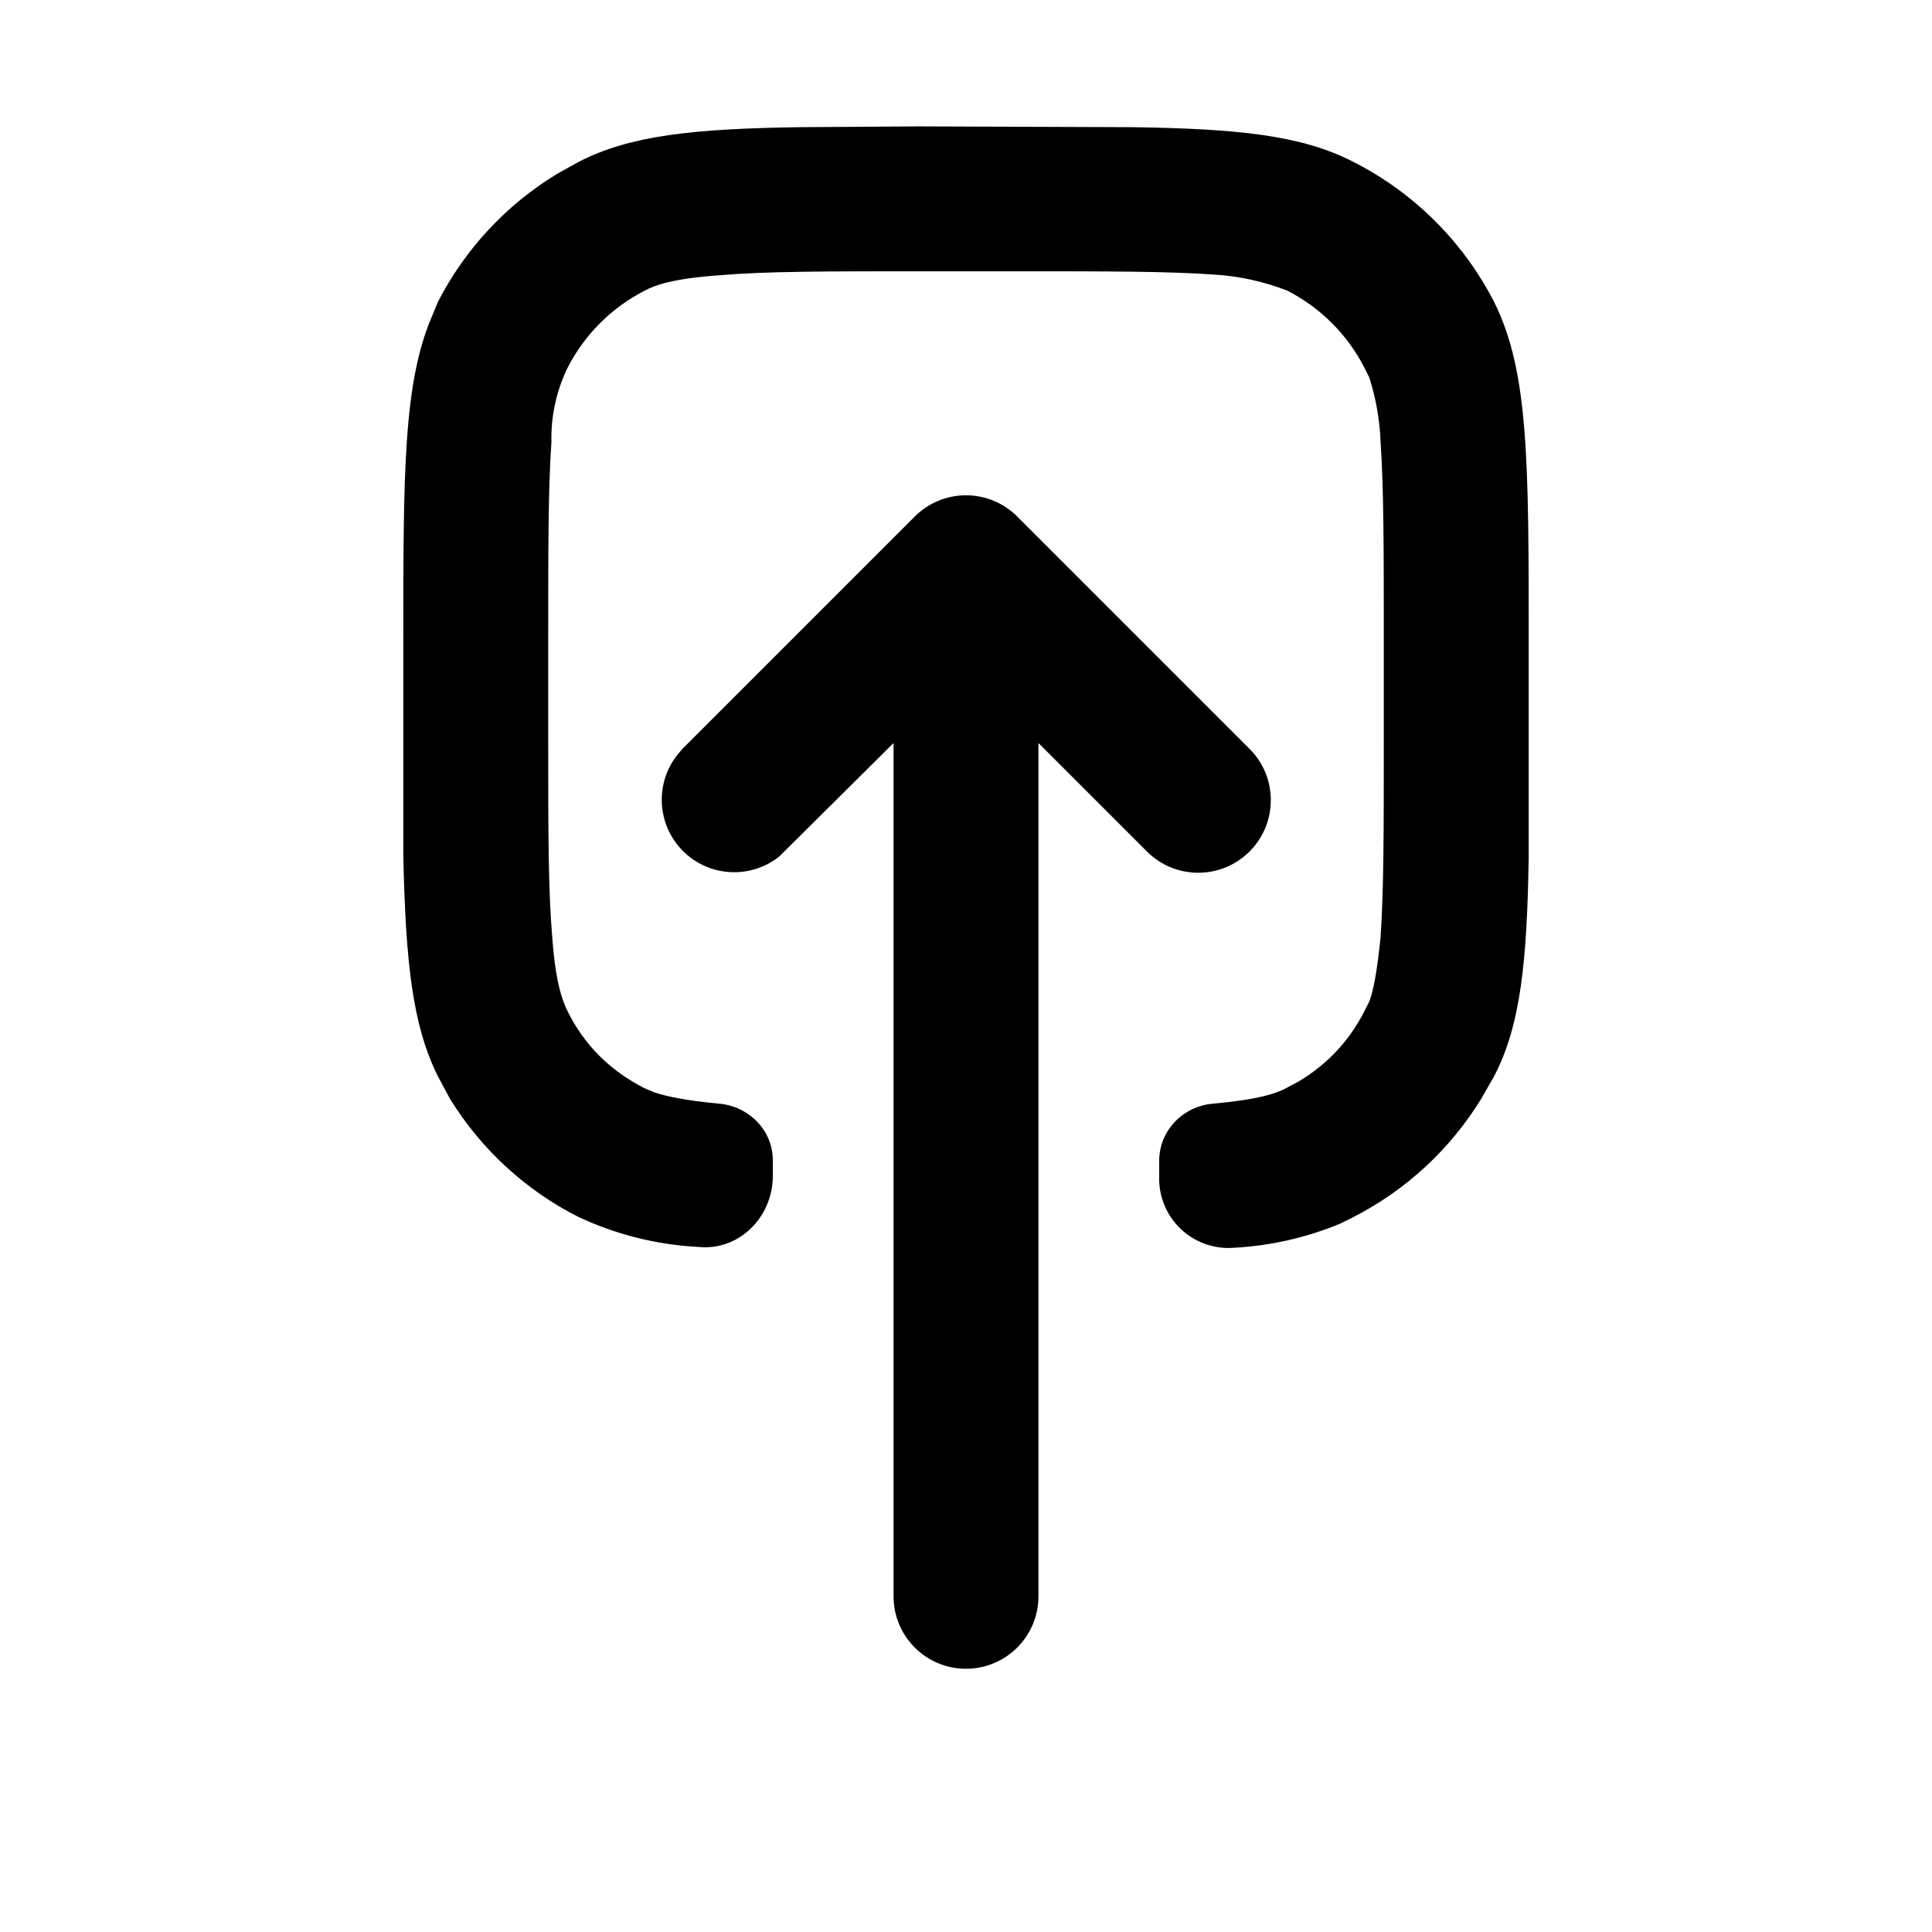
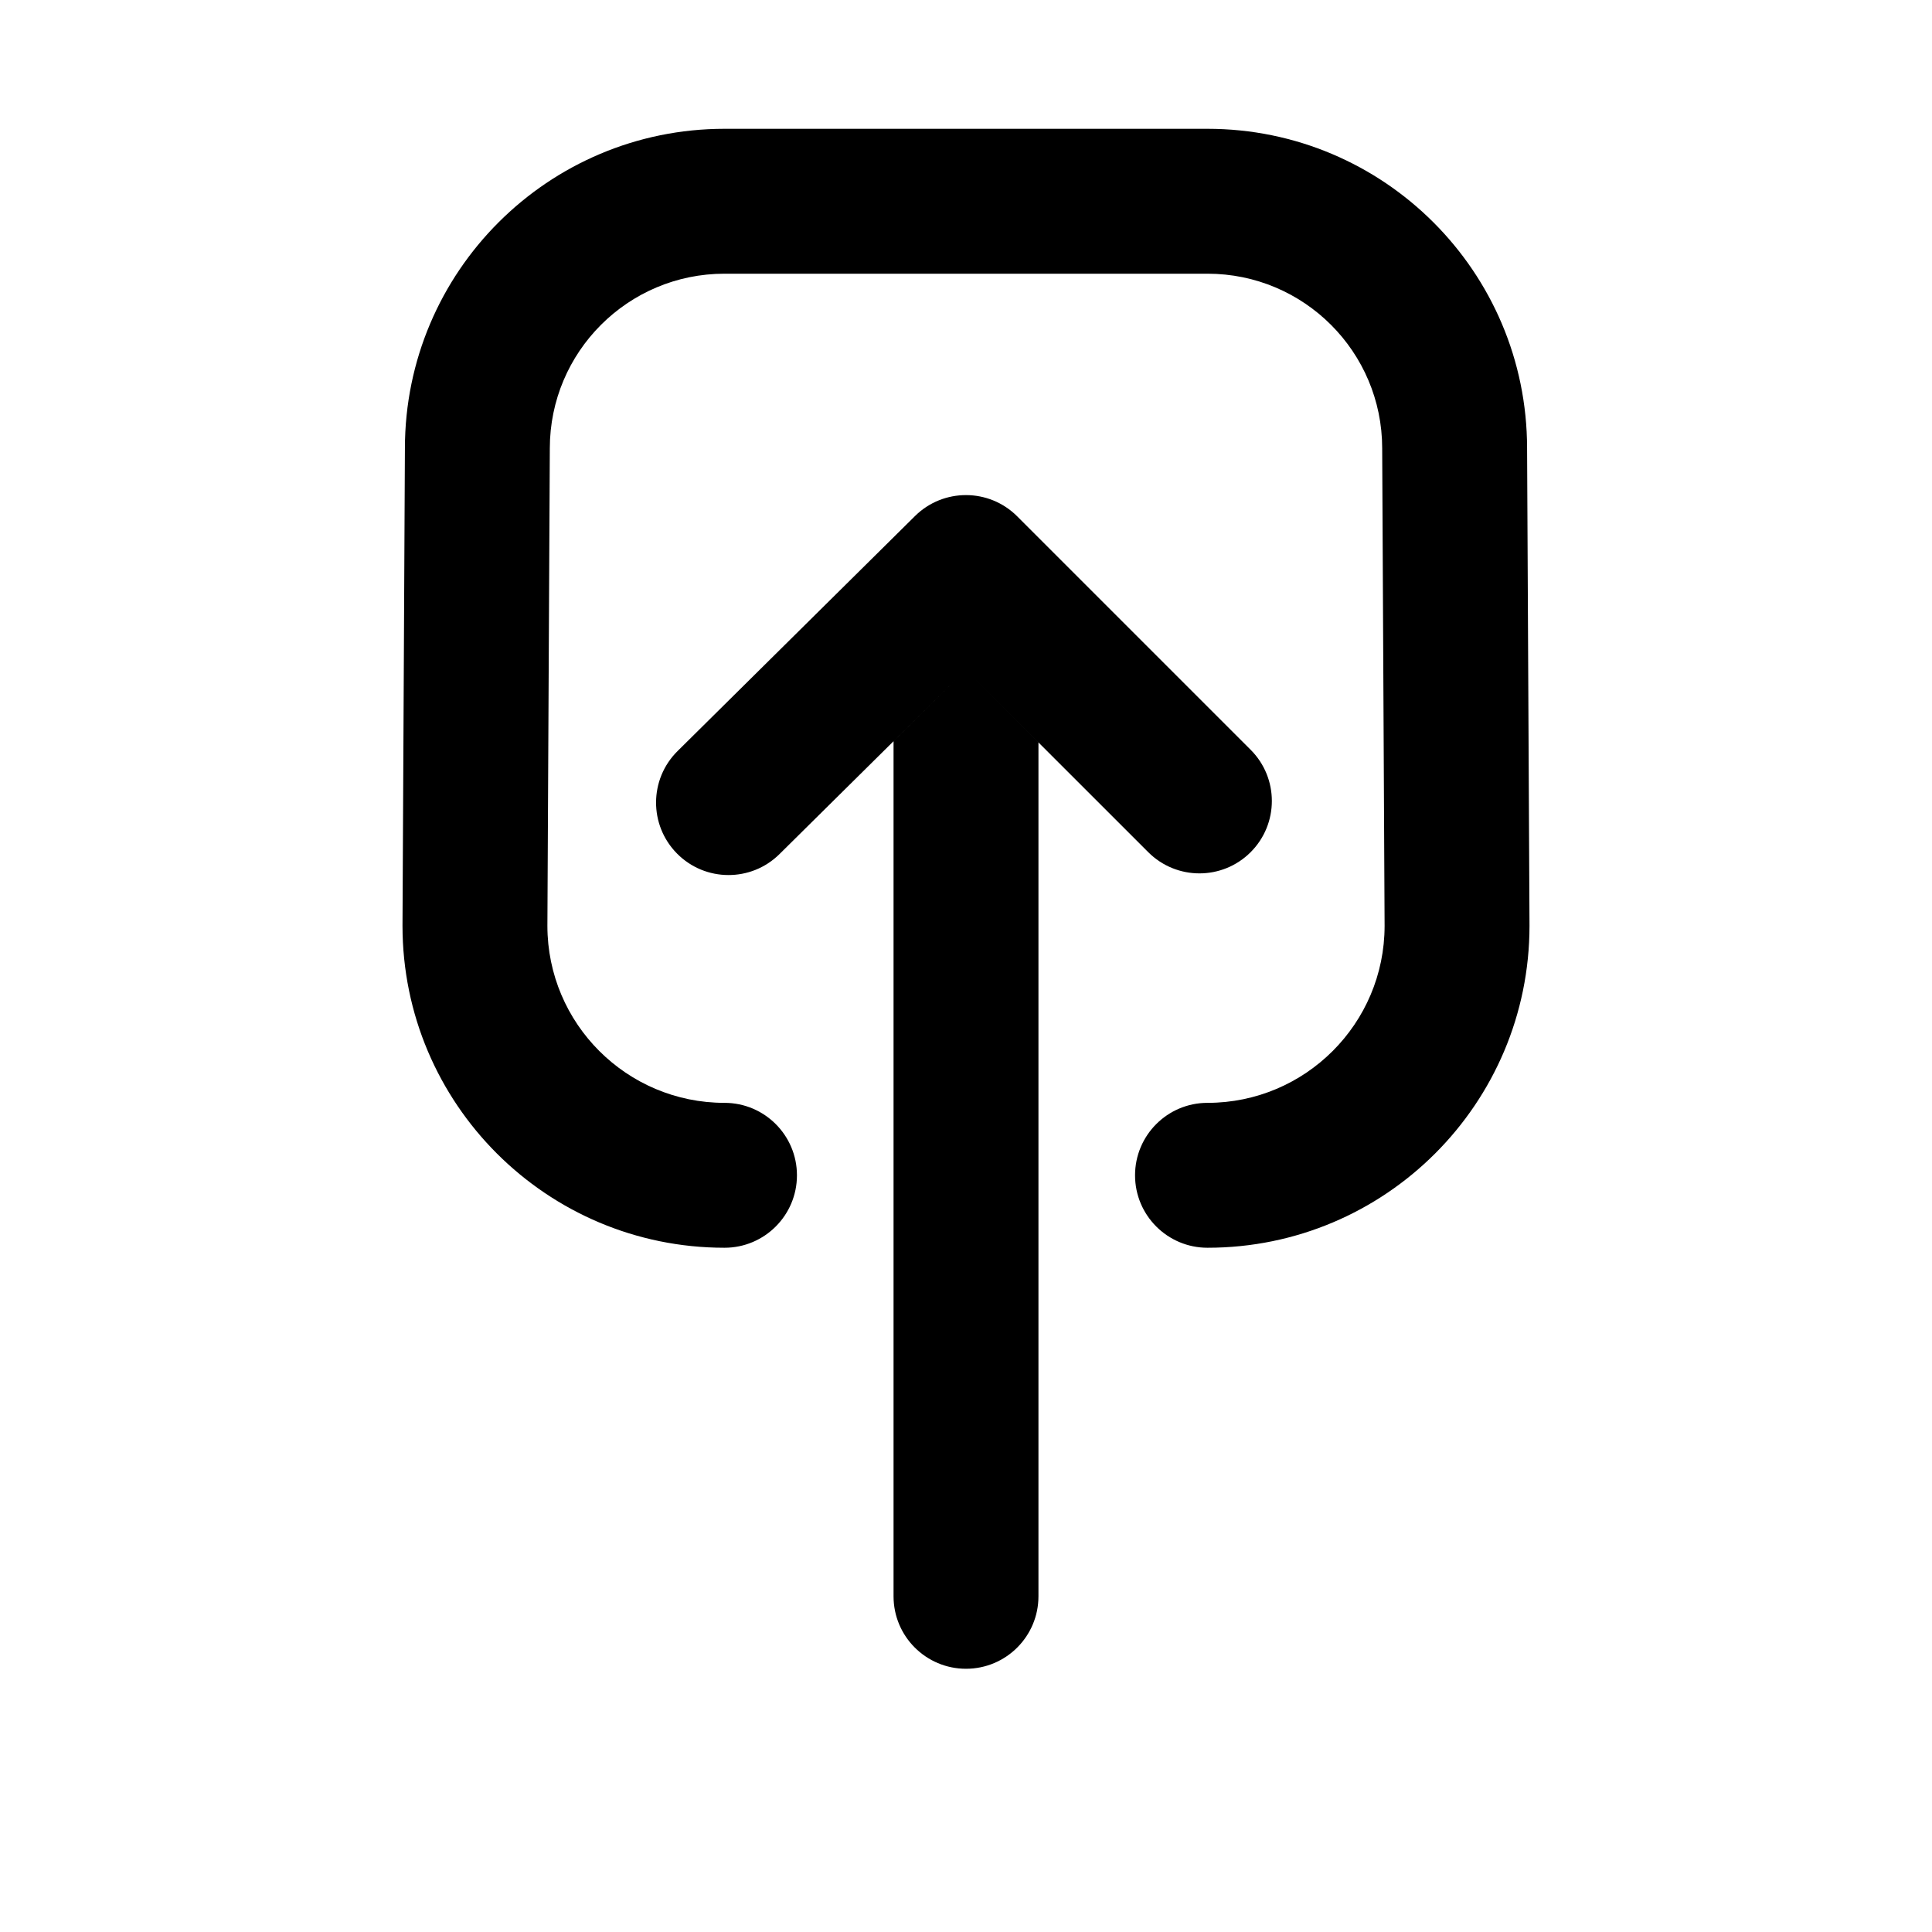
<svg xmlns="http://www.w3.org/2000/svg" viewBox="0 0 24 24" width="24" height="24">
-   <path d="M11.36 6.42A.9 .9 0 0 1 12.64 6.42L15.52 9.3A.9 .9 0 0 1 14.25 10.58L12.9 9.23L12.9 19.83A.9 .9 0 0 1 11.1 19.83L11.1 9.23L9.68 10.64A.9 .9 0 0 1 8.42 9.37L8.48 9.3Z" />
-   <path d="M14.08 1.58c1.3.02 2.09.1 2.73.43a4 4 0 0 1 1.75 1.74c.43.86.43 1.98.43 4.22v2.67c-.02 1.3-.1 2.1-.43 2.73l-.16.28a4 4 0 0 1-1.59 1.47l-.16.08a4 4 0 0 1-1.32.3.86.86 0 0 1-.93-.88v-.2c0-.38.3-.68.67-.71.56-.05.8-.13.92-.2l.15-.08q.53-.32.81-.87l.06-.12q.08-.2.14-.8c.04-.58.04-1.33.04-2.48V7.97c0-1.15 0-1.9-.04-2.48a3 3 0 0 0-.14-.8l-.06-.12a2.2 2.2 0 0 0-.96-.96 3 3 0 0 0-.92-.2c-.57-.04-1.33-.04-2.48-.04h-1.18c-1.15 0-1.9 0-2.48.05-.56.04-.79.12-.92.19a2.2 2.2 0 0 0-.96.96 2 2 0 0 0-.2.92c-.04.58-.04 1.33-.04 2.48v1.19c0 1.15 0 1.9.05 2.48.04.55.12.78.19.92q.31.63.96.96l.12.05c.15.05.38.1.8.14.37.03.67.33.67.7v.2c0 .51-.42.93-.92.88a4 4 0 0 1-1.33-.3l-.16-.07a4 4 0 0 1-1.6-1.47l-.15-.28c-.32-.64-.4-1.43-.43-2.73V7.97c0-2.1 0-3.22.36-4.05l.07-.17a4 4 0 0 1 1.48-1.59l.27-.15c.64-.33 1.43-.41 2.73-.43l1.49-.01z" />
+   <path d="M9 15.5A.9 .9 0 0 0 9.9 14.6A.9 .9 0 0 0 9 13.7A2.2 2.2 0 0 1 6.8 11.502L6.83 5.575A.9 .9 0 0 0 6.83 5.57A2.17 2.17 0 0 1 9 3.4L15 3.4A2.17 2.17 0 0 1 17.17 5.57A.9 .9 0 0 0 17.17 5.575L17.2 11.502A2.2 2.2 0 0 1 15 13.7A.9 .9 0 0 0 14.1 14.6A.9 .9 0 0 0 15 15.5A4 4 0 0 0 19 11.5A.9 .9 0 0 0 19 11.495L18.97 5.568A3.97 3.97 0 0 0 15 1.6L9 1.6A3.97 3.97 0 0 0 5.03 5.568L5 11.495A.9 .9 0 0 0 5 11.5A4 4 0 0 0 9 15.5Z" />
+   <path d="M11.1 9.208L11.1 19.83A.9 .9 0 0 0 12.9 19.83L12.9 9.223L11.997 8.32ZM9.683 10.61L11.997 8.32L14.264 10.586A.899 .899 0 0 0 15.536 9.314L12.636 6.414A.9 .9 0 0 0 11.367 6.41L8.417 9.33A.9 .9 0 0 0 9.683 10.61Z" />
</svg>
